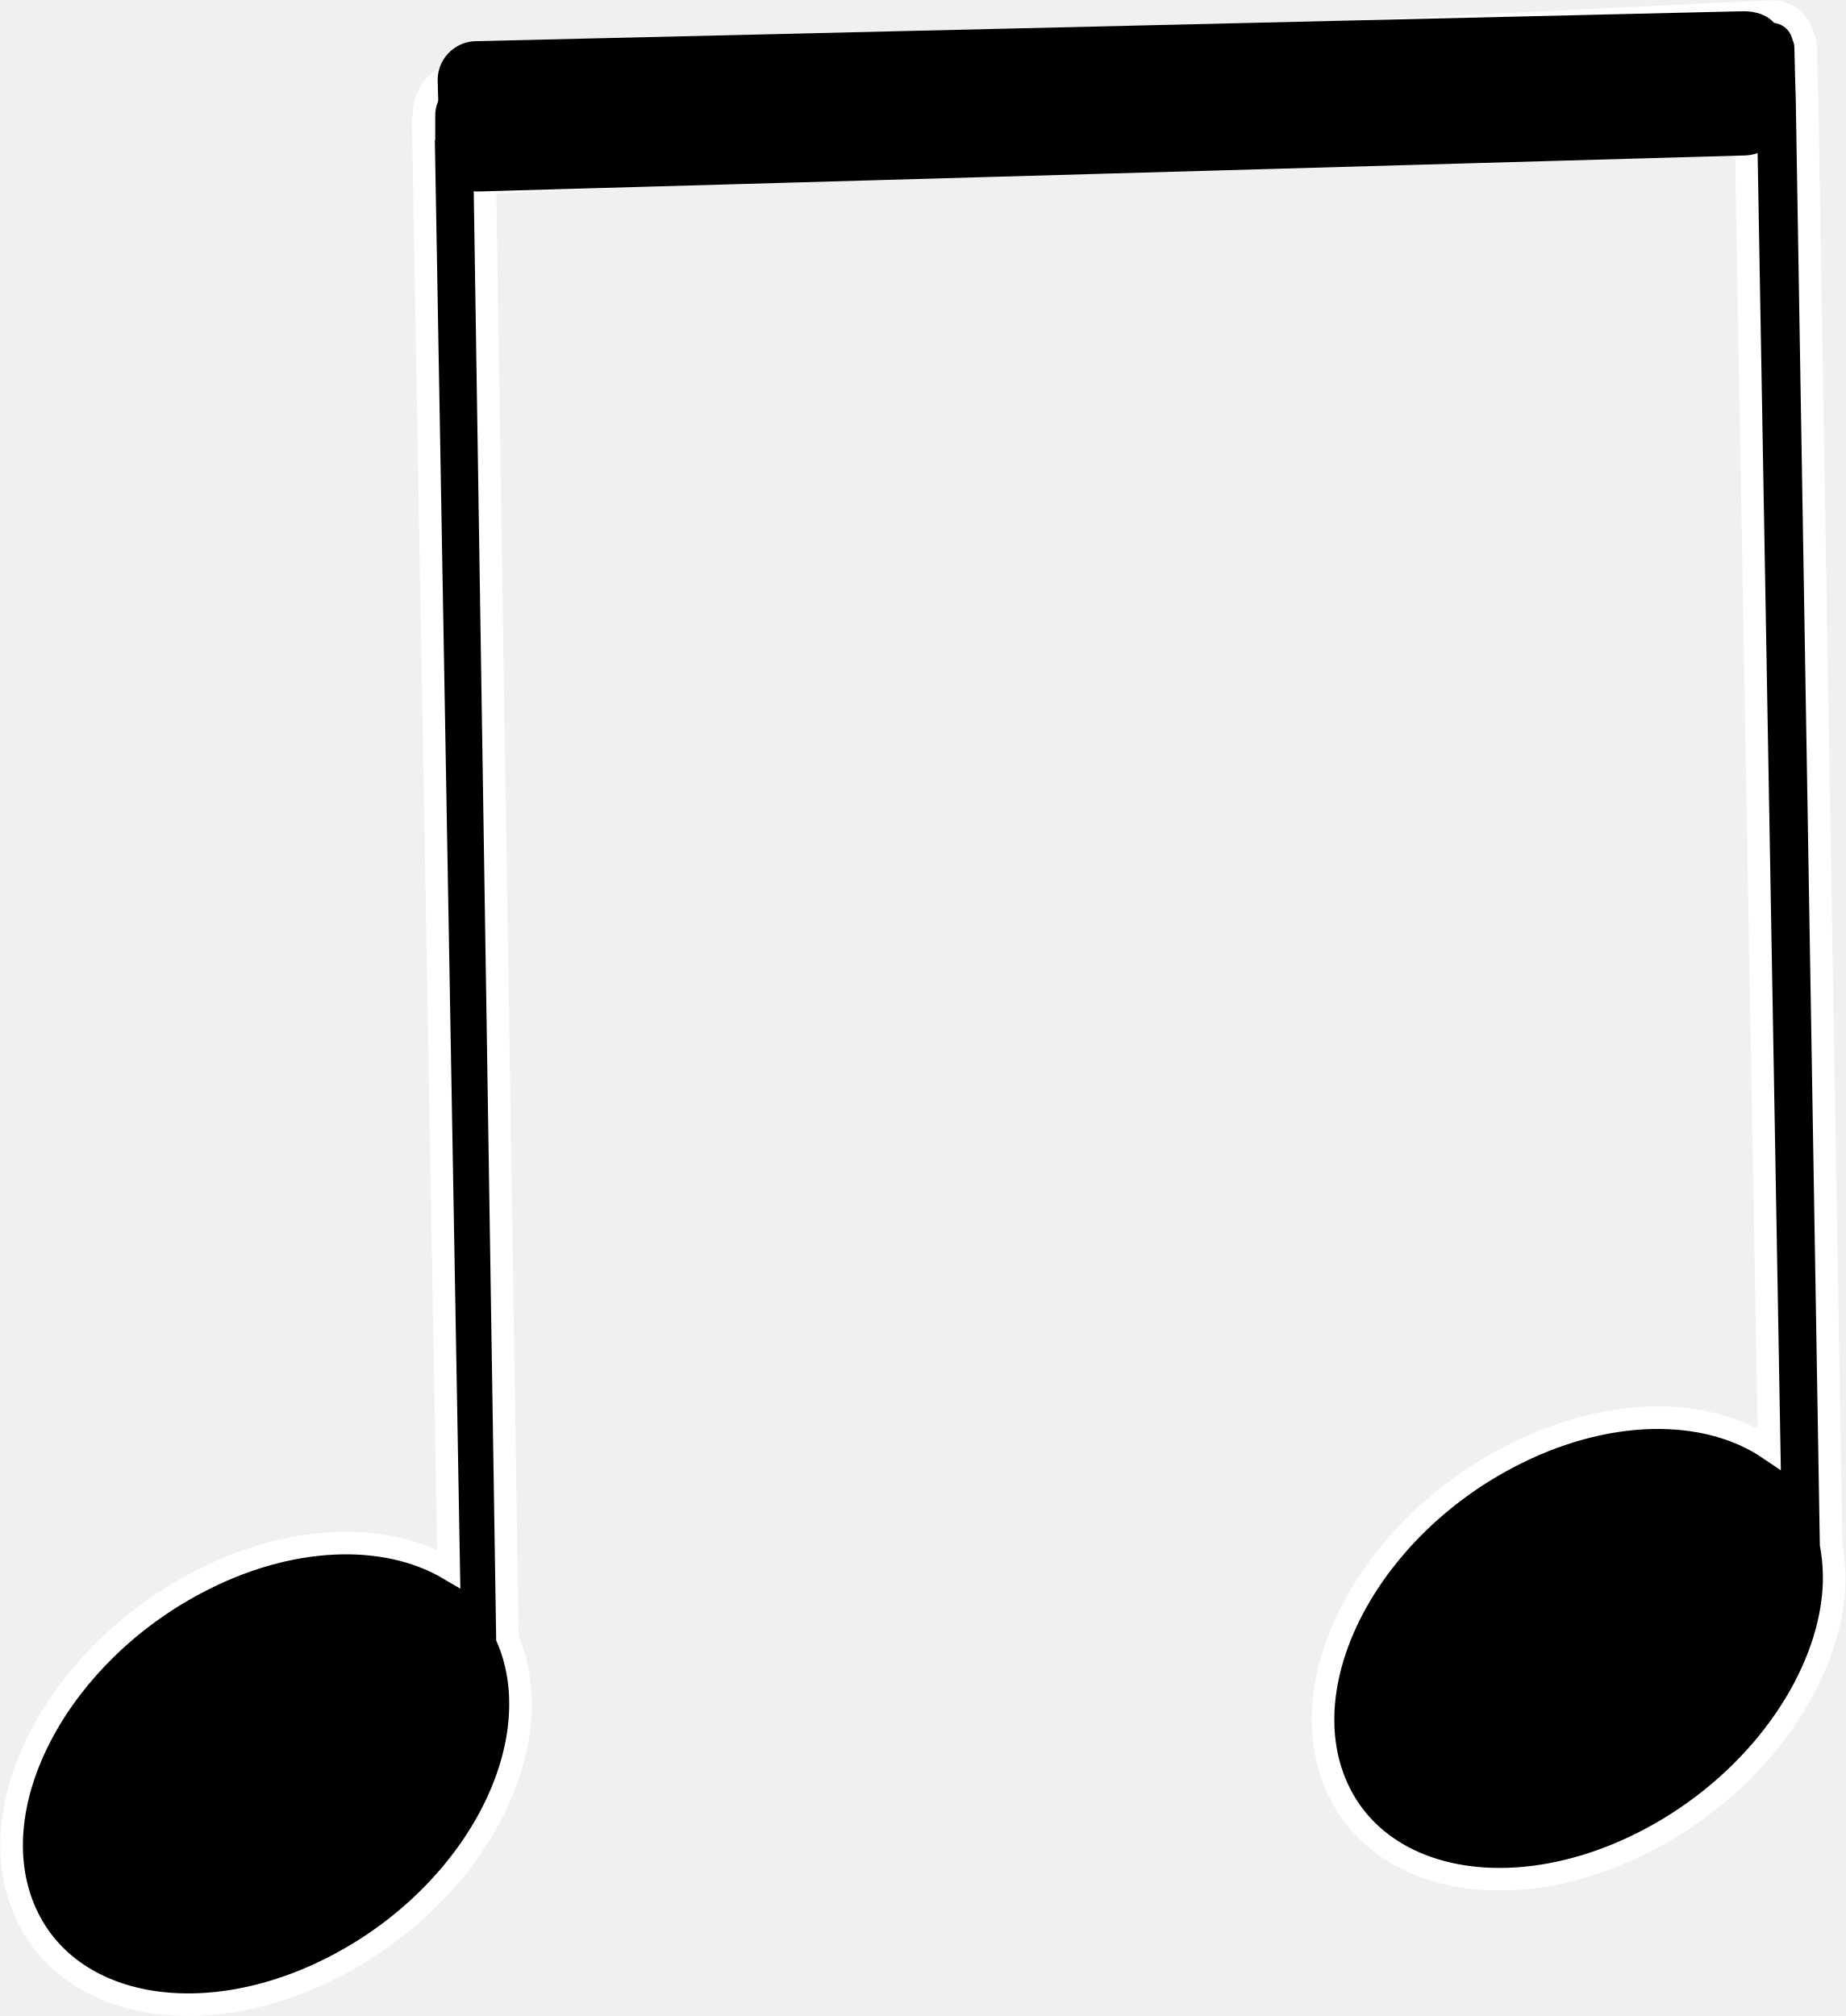
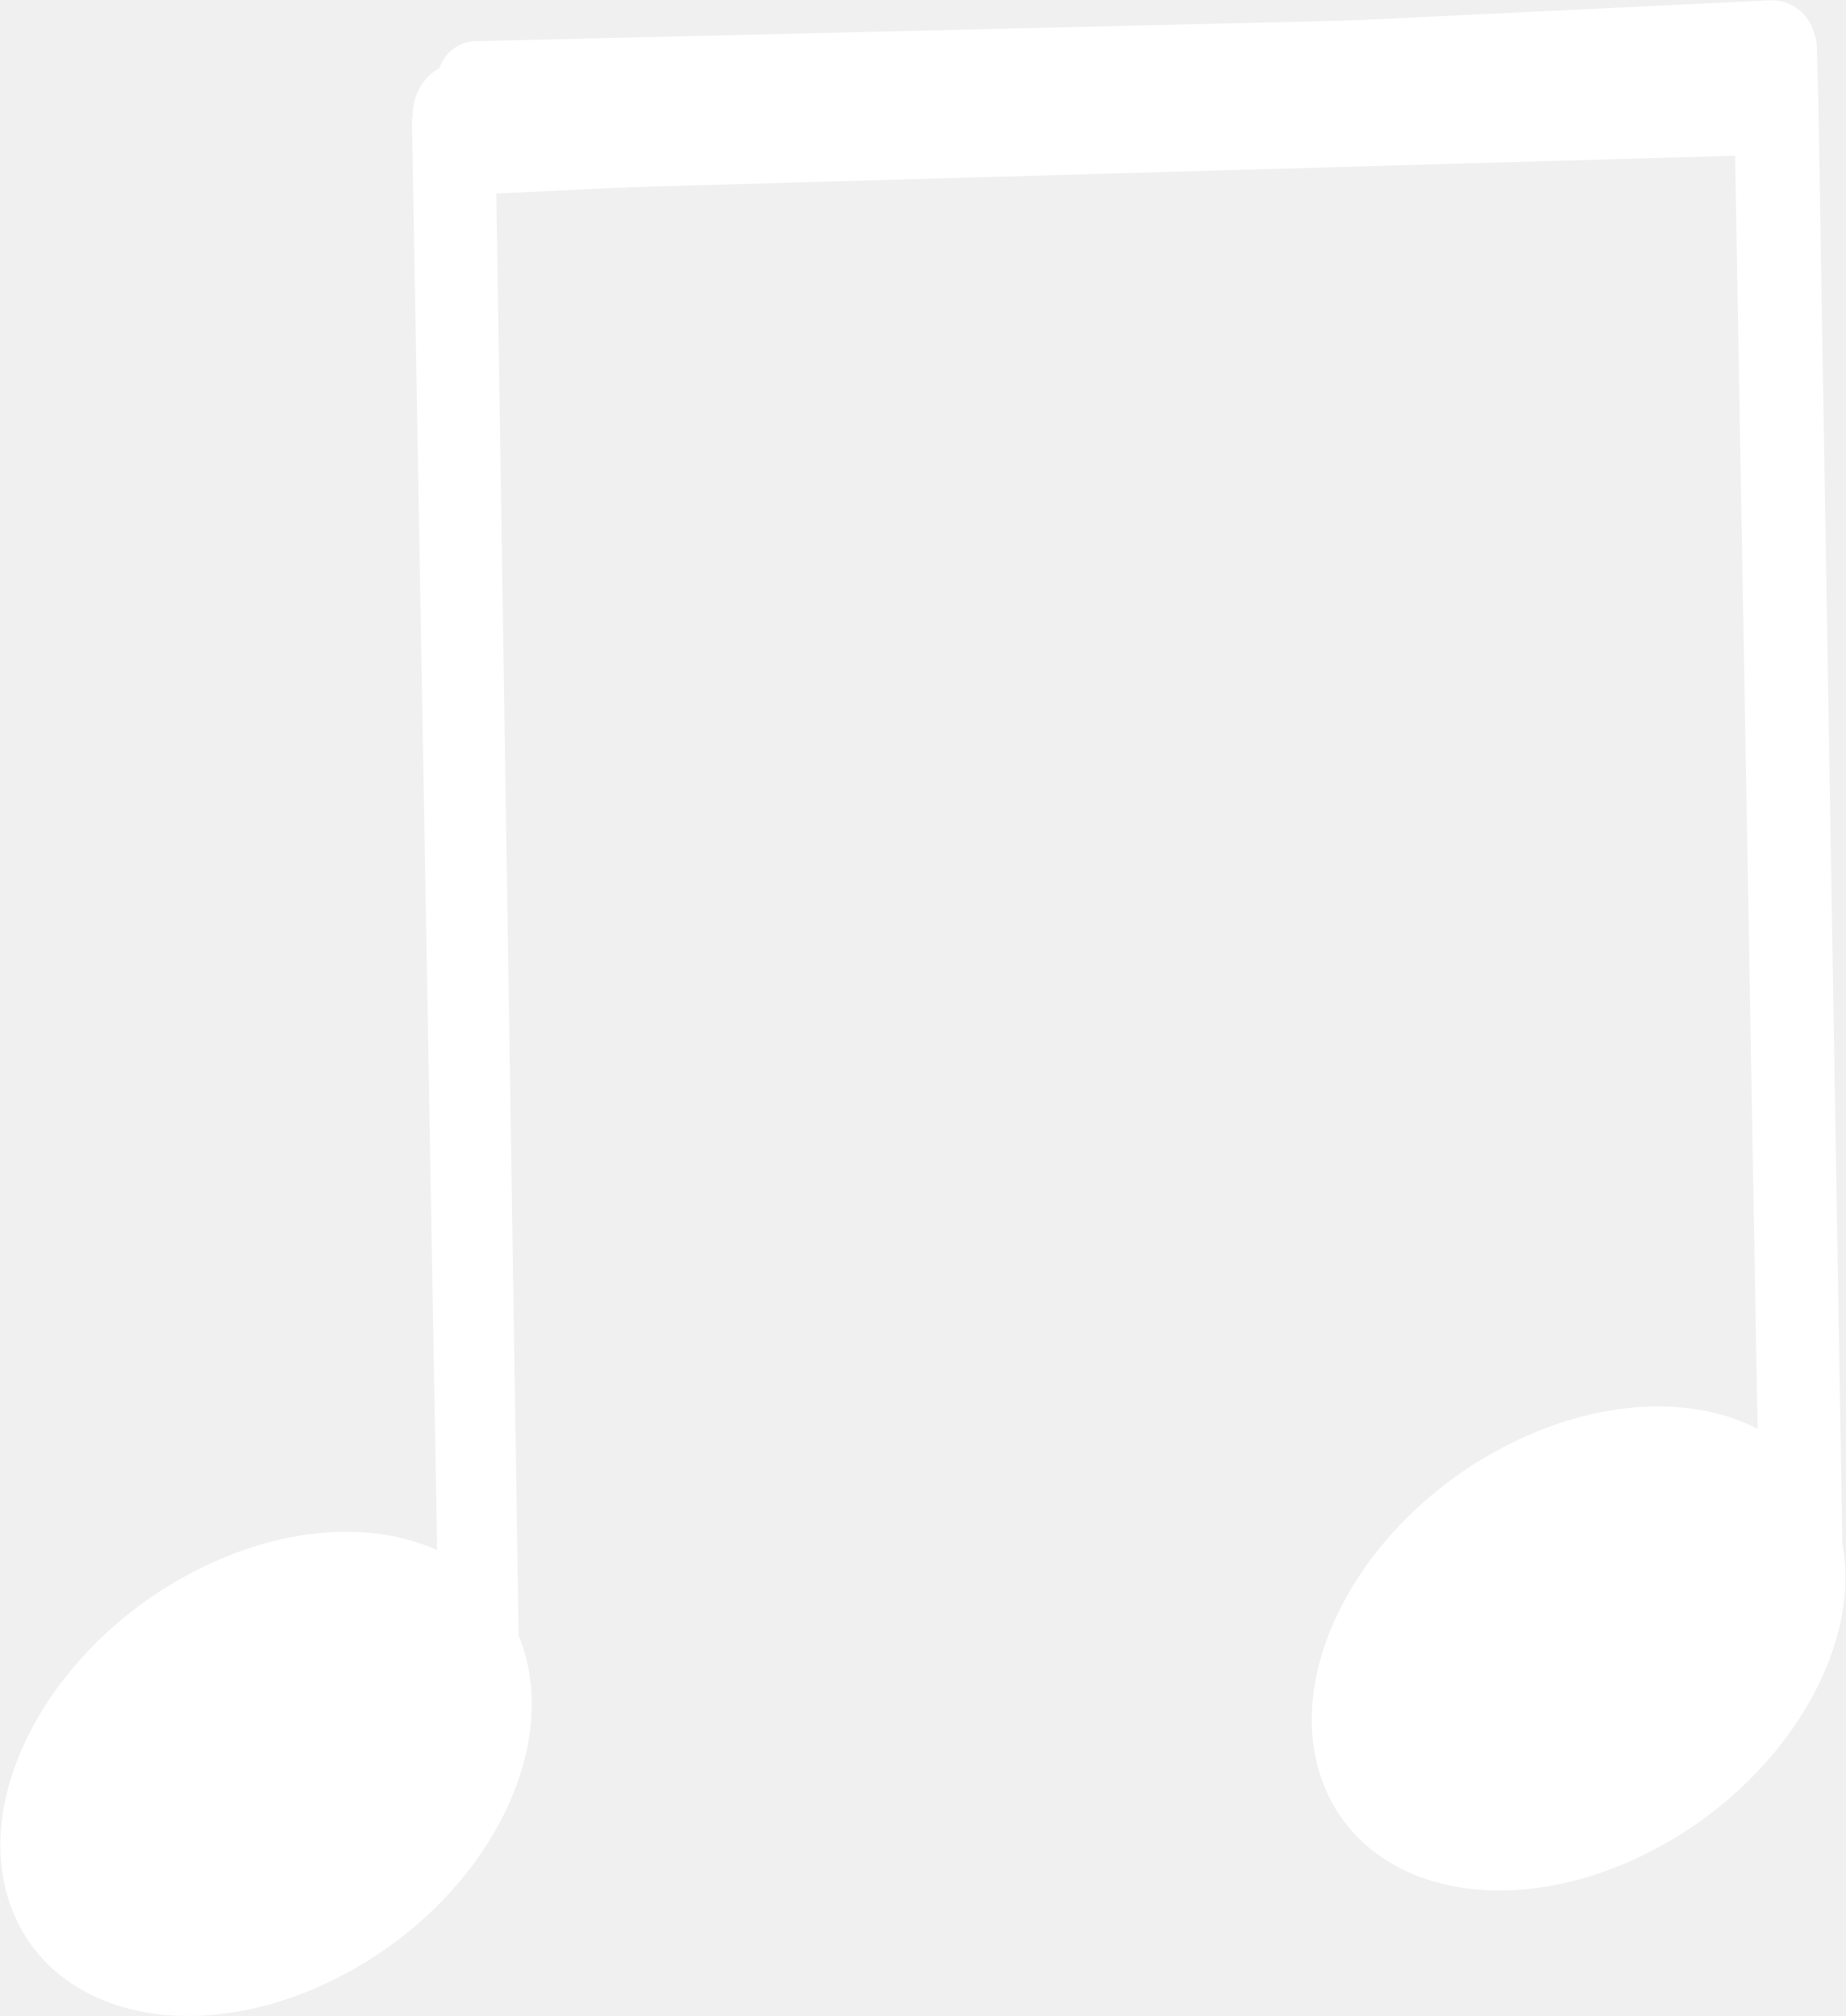
<svg xmlns="http://www.w3.org/2000/svg" width="190" height="207.53" viewBox="0 0 190 207.53">
  <defs>
-     <style>.cls-1{stroke:#fff;stroke-miterlimit:10;stroke-width:2.32px;}</style>
+     <style>.cls-1,.cls-2{fill:#fff;}.cls-1{stroke:#fff;stroke-miterlimit:10;stroke-width:2.32px;}</style>
  </defs>
  <g id="Layer_2" data-name="Layer 2">
    <path class="cls-1" d="M188.59,165.21a18.88,18.88,0,0,0-.11-6.24L186,10c0-.32-.06-1.48-.06-1.8l-.08-3.31a3.3,3.3,0,0,0-.09-.72l-.32-.92h0a3.33,3.33,0,0,0-3.12-2.06L47.05,7.7c-1.92.09-3.44,2-3.41,4.24l0,1.33h-.06l2.61,148.22c-6.56-3.86-16.44-3.6-26,1.48-13.95,7.38-22,22.16-17.94,33s18.62,13.66,32.57,6.28,21.73-22.1,17.69-32.95c-.07-.18-.21-.48-.28-.66L49.91,18.82,179.7,12.55l2.41,136.59c-6.53-4.43-16.89-4.39-26.93.92-14,7.38-22,22.16-17.94,33s18.62,13.65,32.57,6.27c10.31-5.45,17.39-15,18.75-23.91h0Z" />
-     <path d="M179.71,16,49.34,19.71c-2.18.06-4.29-1.27-4.07-3.84l-.22-7.56A4,4,0,0,1,48.9,4.24L179.3,1.16c2.18-.06,4,1,4,3.17l.22,7.55A4,4,0,0,1,179.71,16Z" />
+     <path class="cls-2" d="M179.71,16,49.34,19.71c-2.18.06-4.29-1.27-4.07-3.84l-.22-7.56A4,4,0,0,1,48.9,4.24L179.3,1.16c2.18-.06,4,1,4,3.17l.22,7.55A4,4,0,0,1,179.71,16Z" />
  </g>
</svg>
